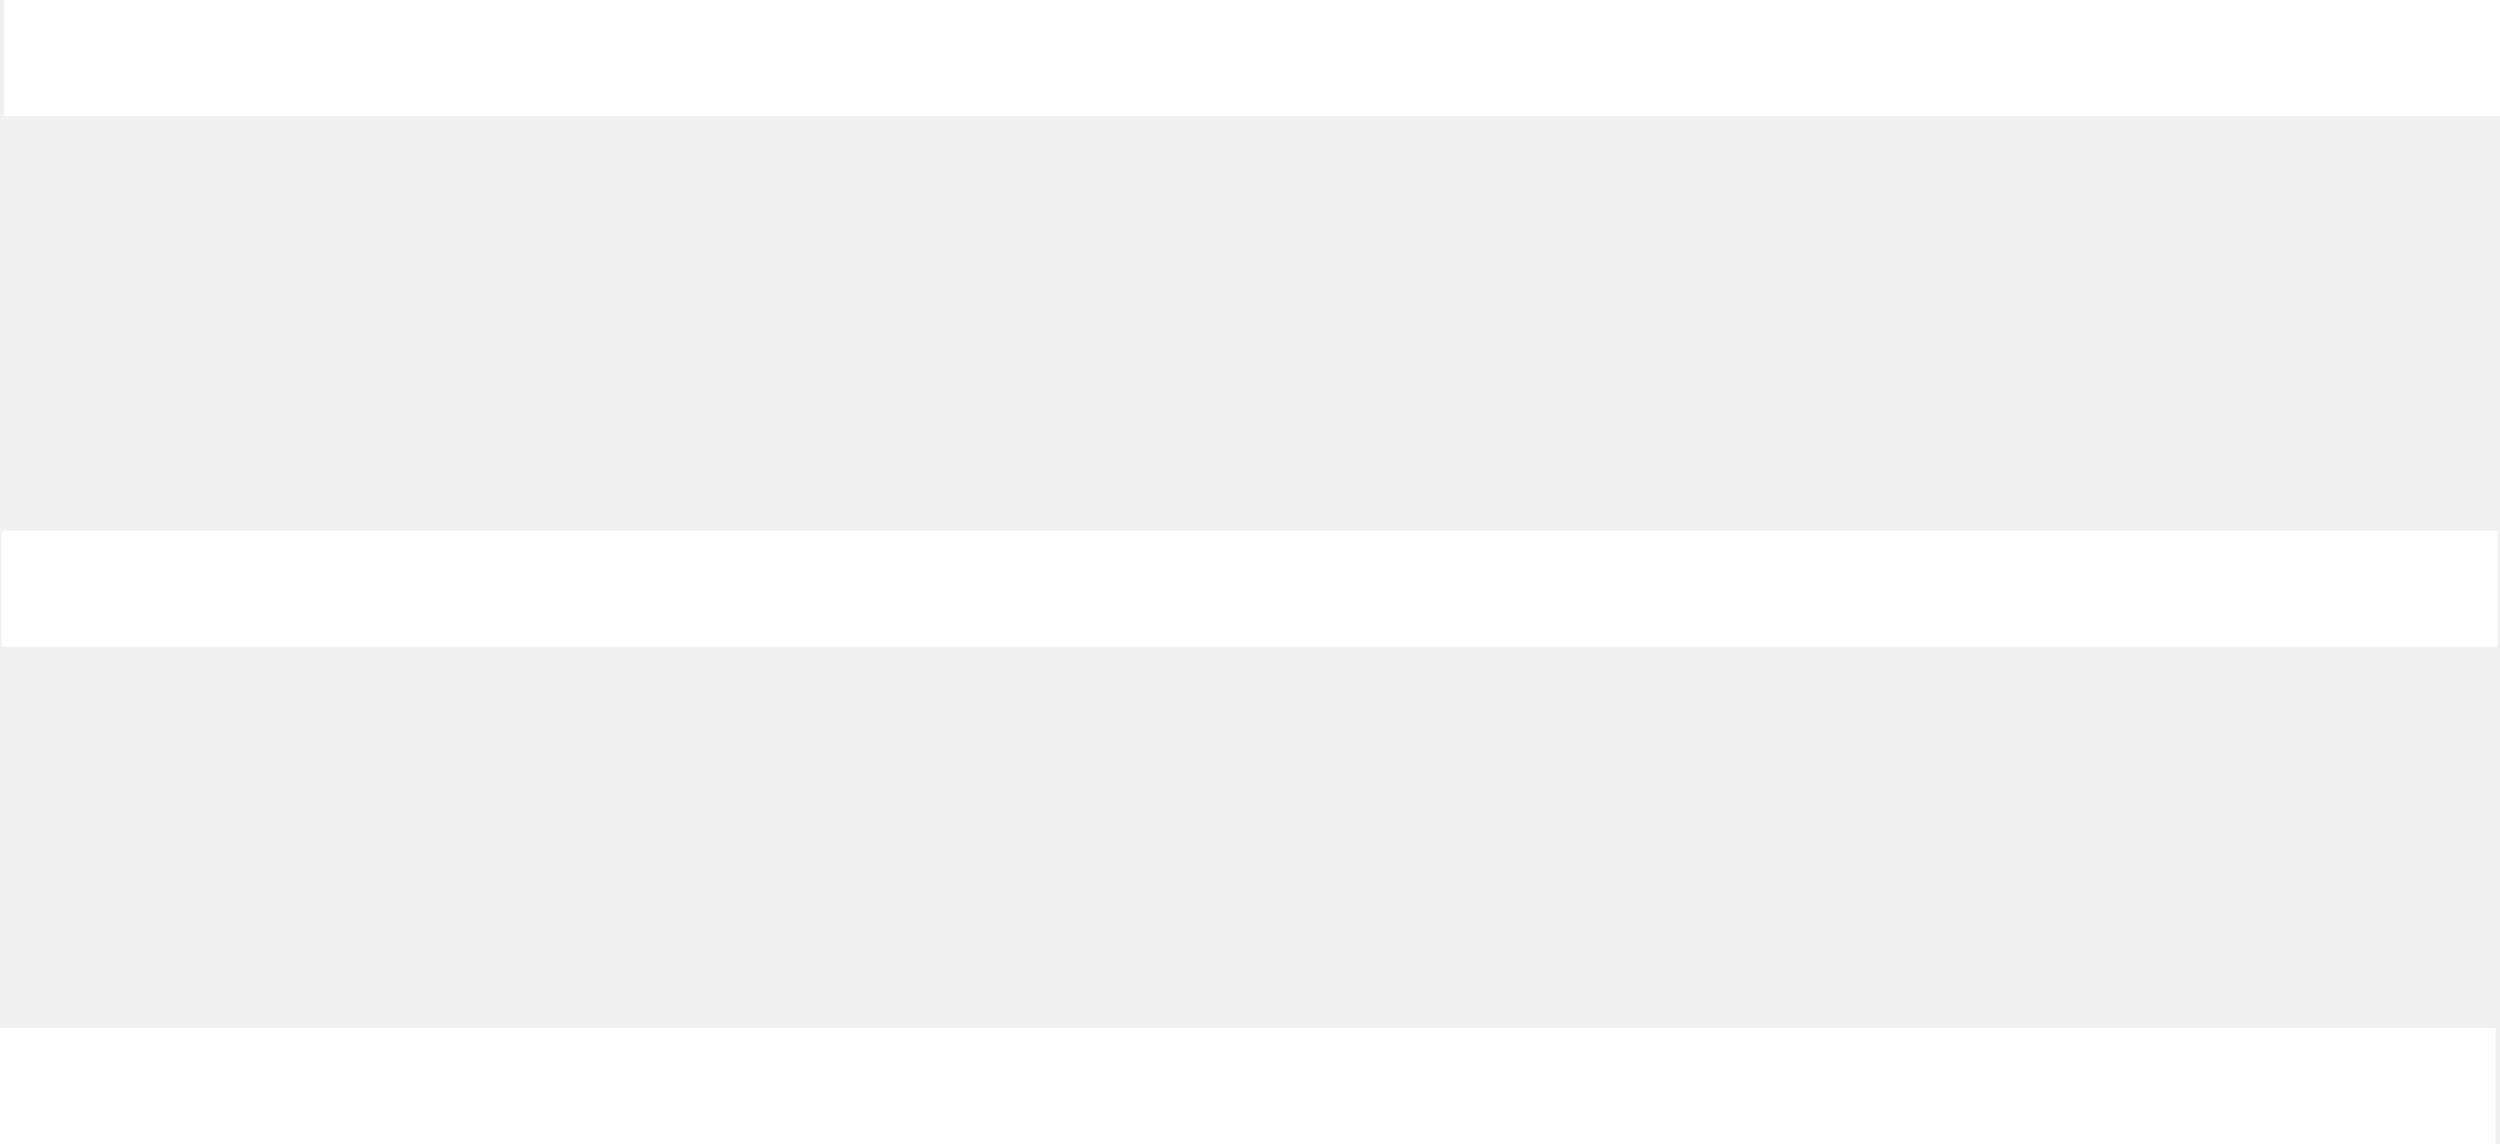
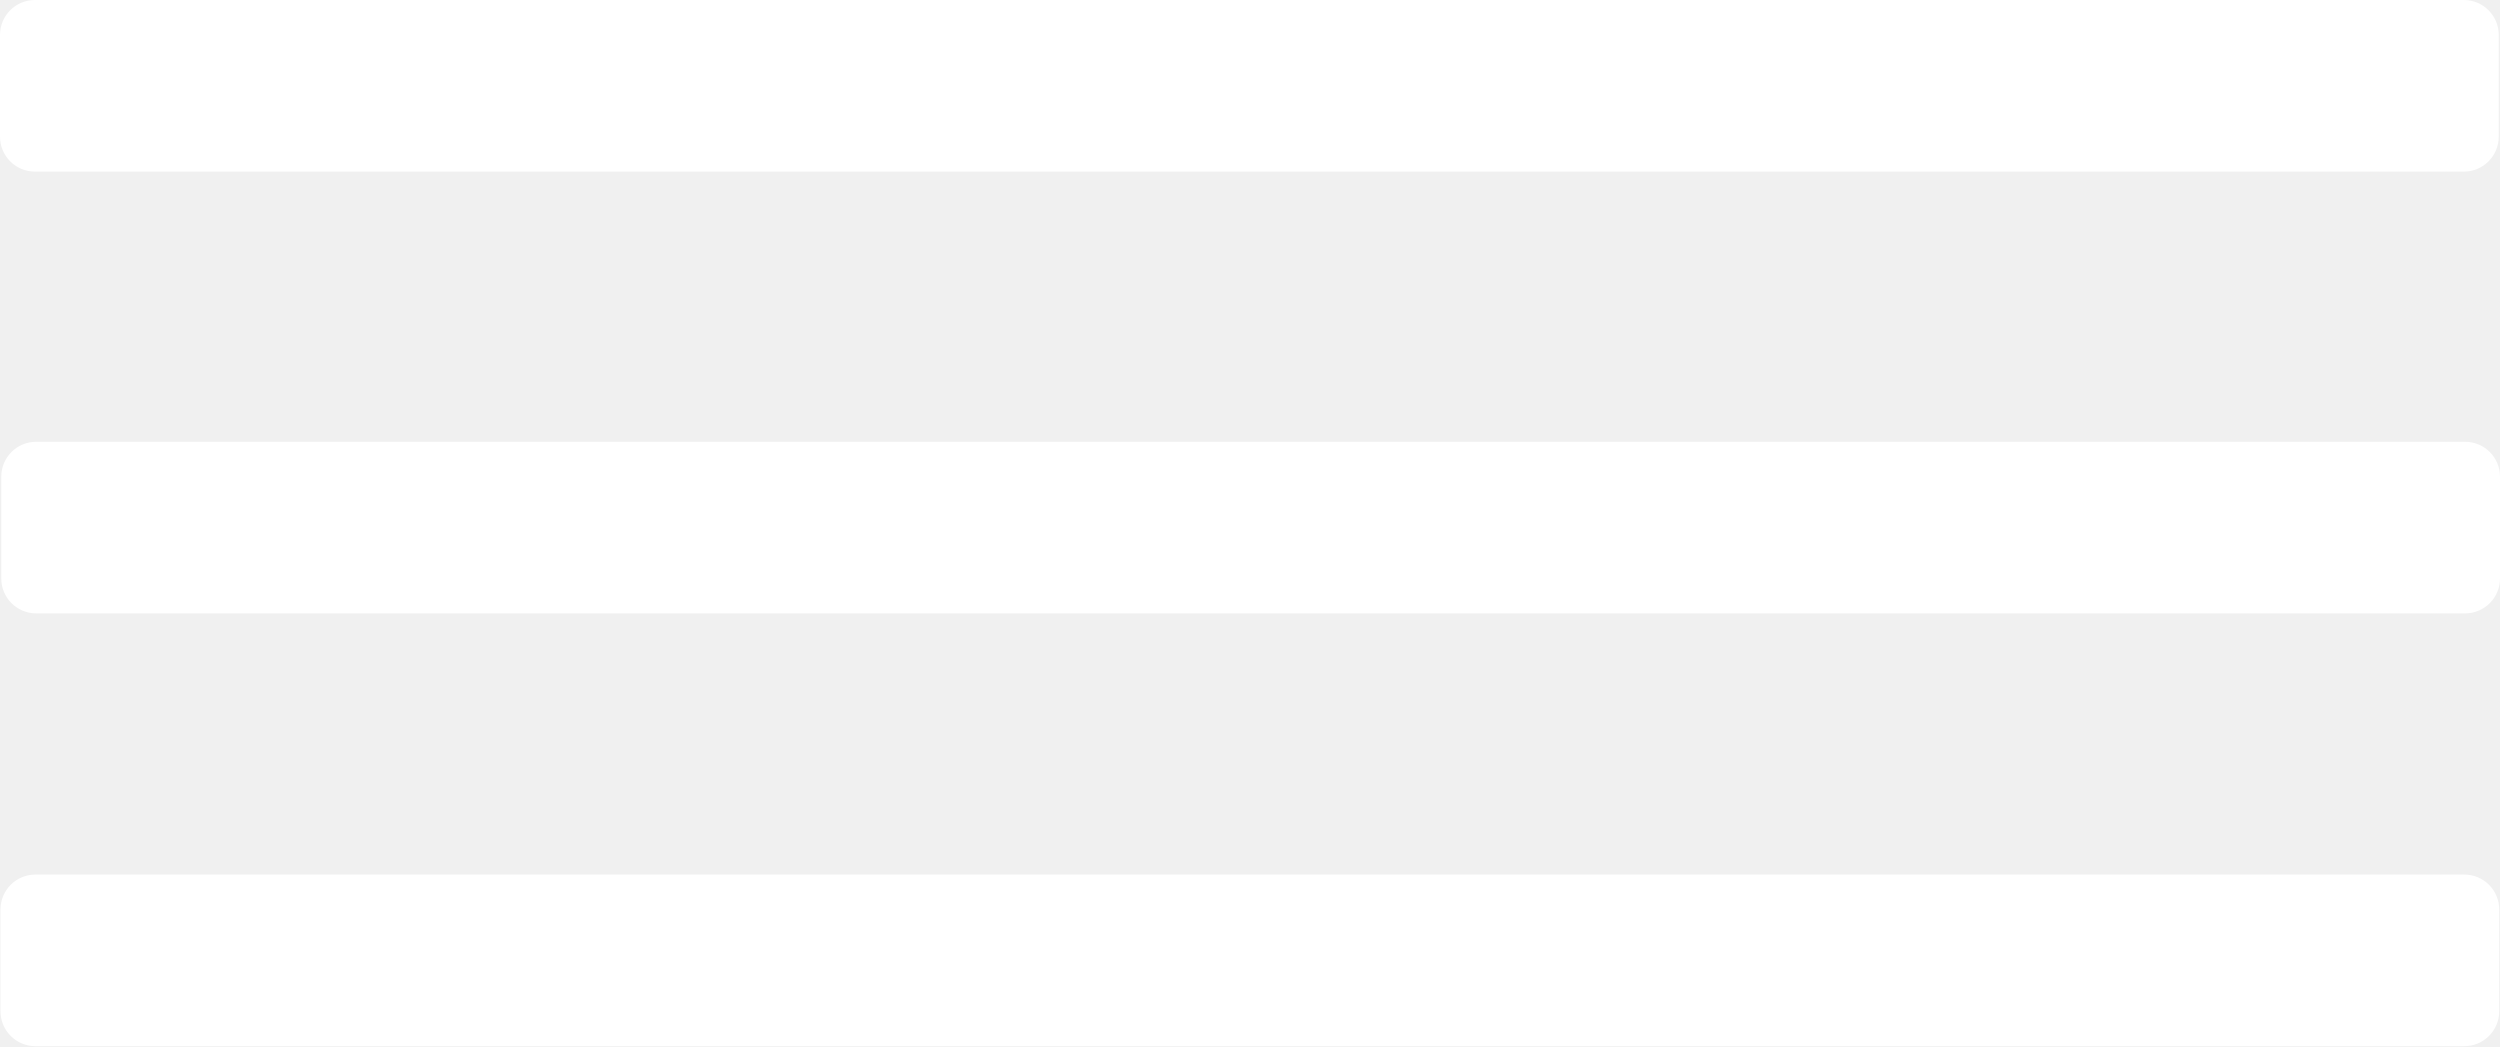
- <svg xmlns="http://www.w3.org/2000/svg" id="Layer_1" data-name="Layer 1" viewBox="0 0 107.78 49.32">
+ <svg xmlns="http://www.w3.org/2000/svg" id="Layer_1" data-name="Layer 1" viewBox="0 0 255.67 106.99">
  <defs>
-     <style>.cls-1{fill:none;stroke:#fff;stroke-miterlimit:10;stroke-width:5px;}</style>
+     <style>.cls-1{fill:#fff;stroke:#fff;stroke-miterlimit:10;}</style>
  </defs>
-   <line class="cls-1" x1="0.18" y1="2.5" x2="107.78" y2="2.5" />
-   <line class="cls-1" x1="0.07" y1="25.38" x2="107.67" y2="25.38" />
-   <line class="cls-1" y1="46.82" x2="107.59" y2="46.82" />
+   <rect class="cls-1" x="0.5" y="0.5" width="254.54" height="16.55" rx="3.07" />
+   <rect class="cls-1" x="0.63" y="45.68" width="254.54" height="16.55" rx="3.07" />
+   <rect class="cls-1" x="0.55" y="89.94" width="254.54" height="16.55" rx="3.07" />
</svg>
